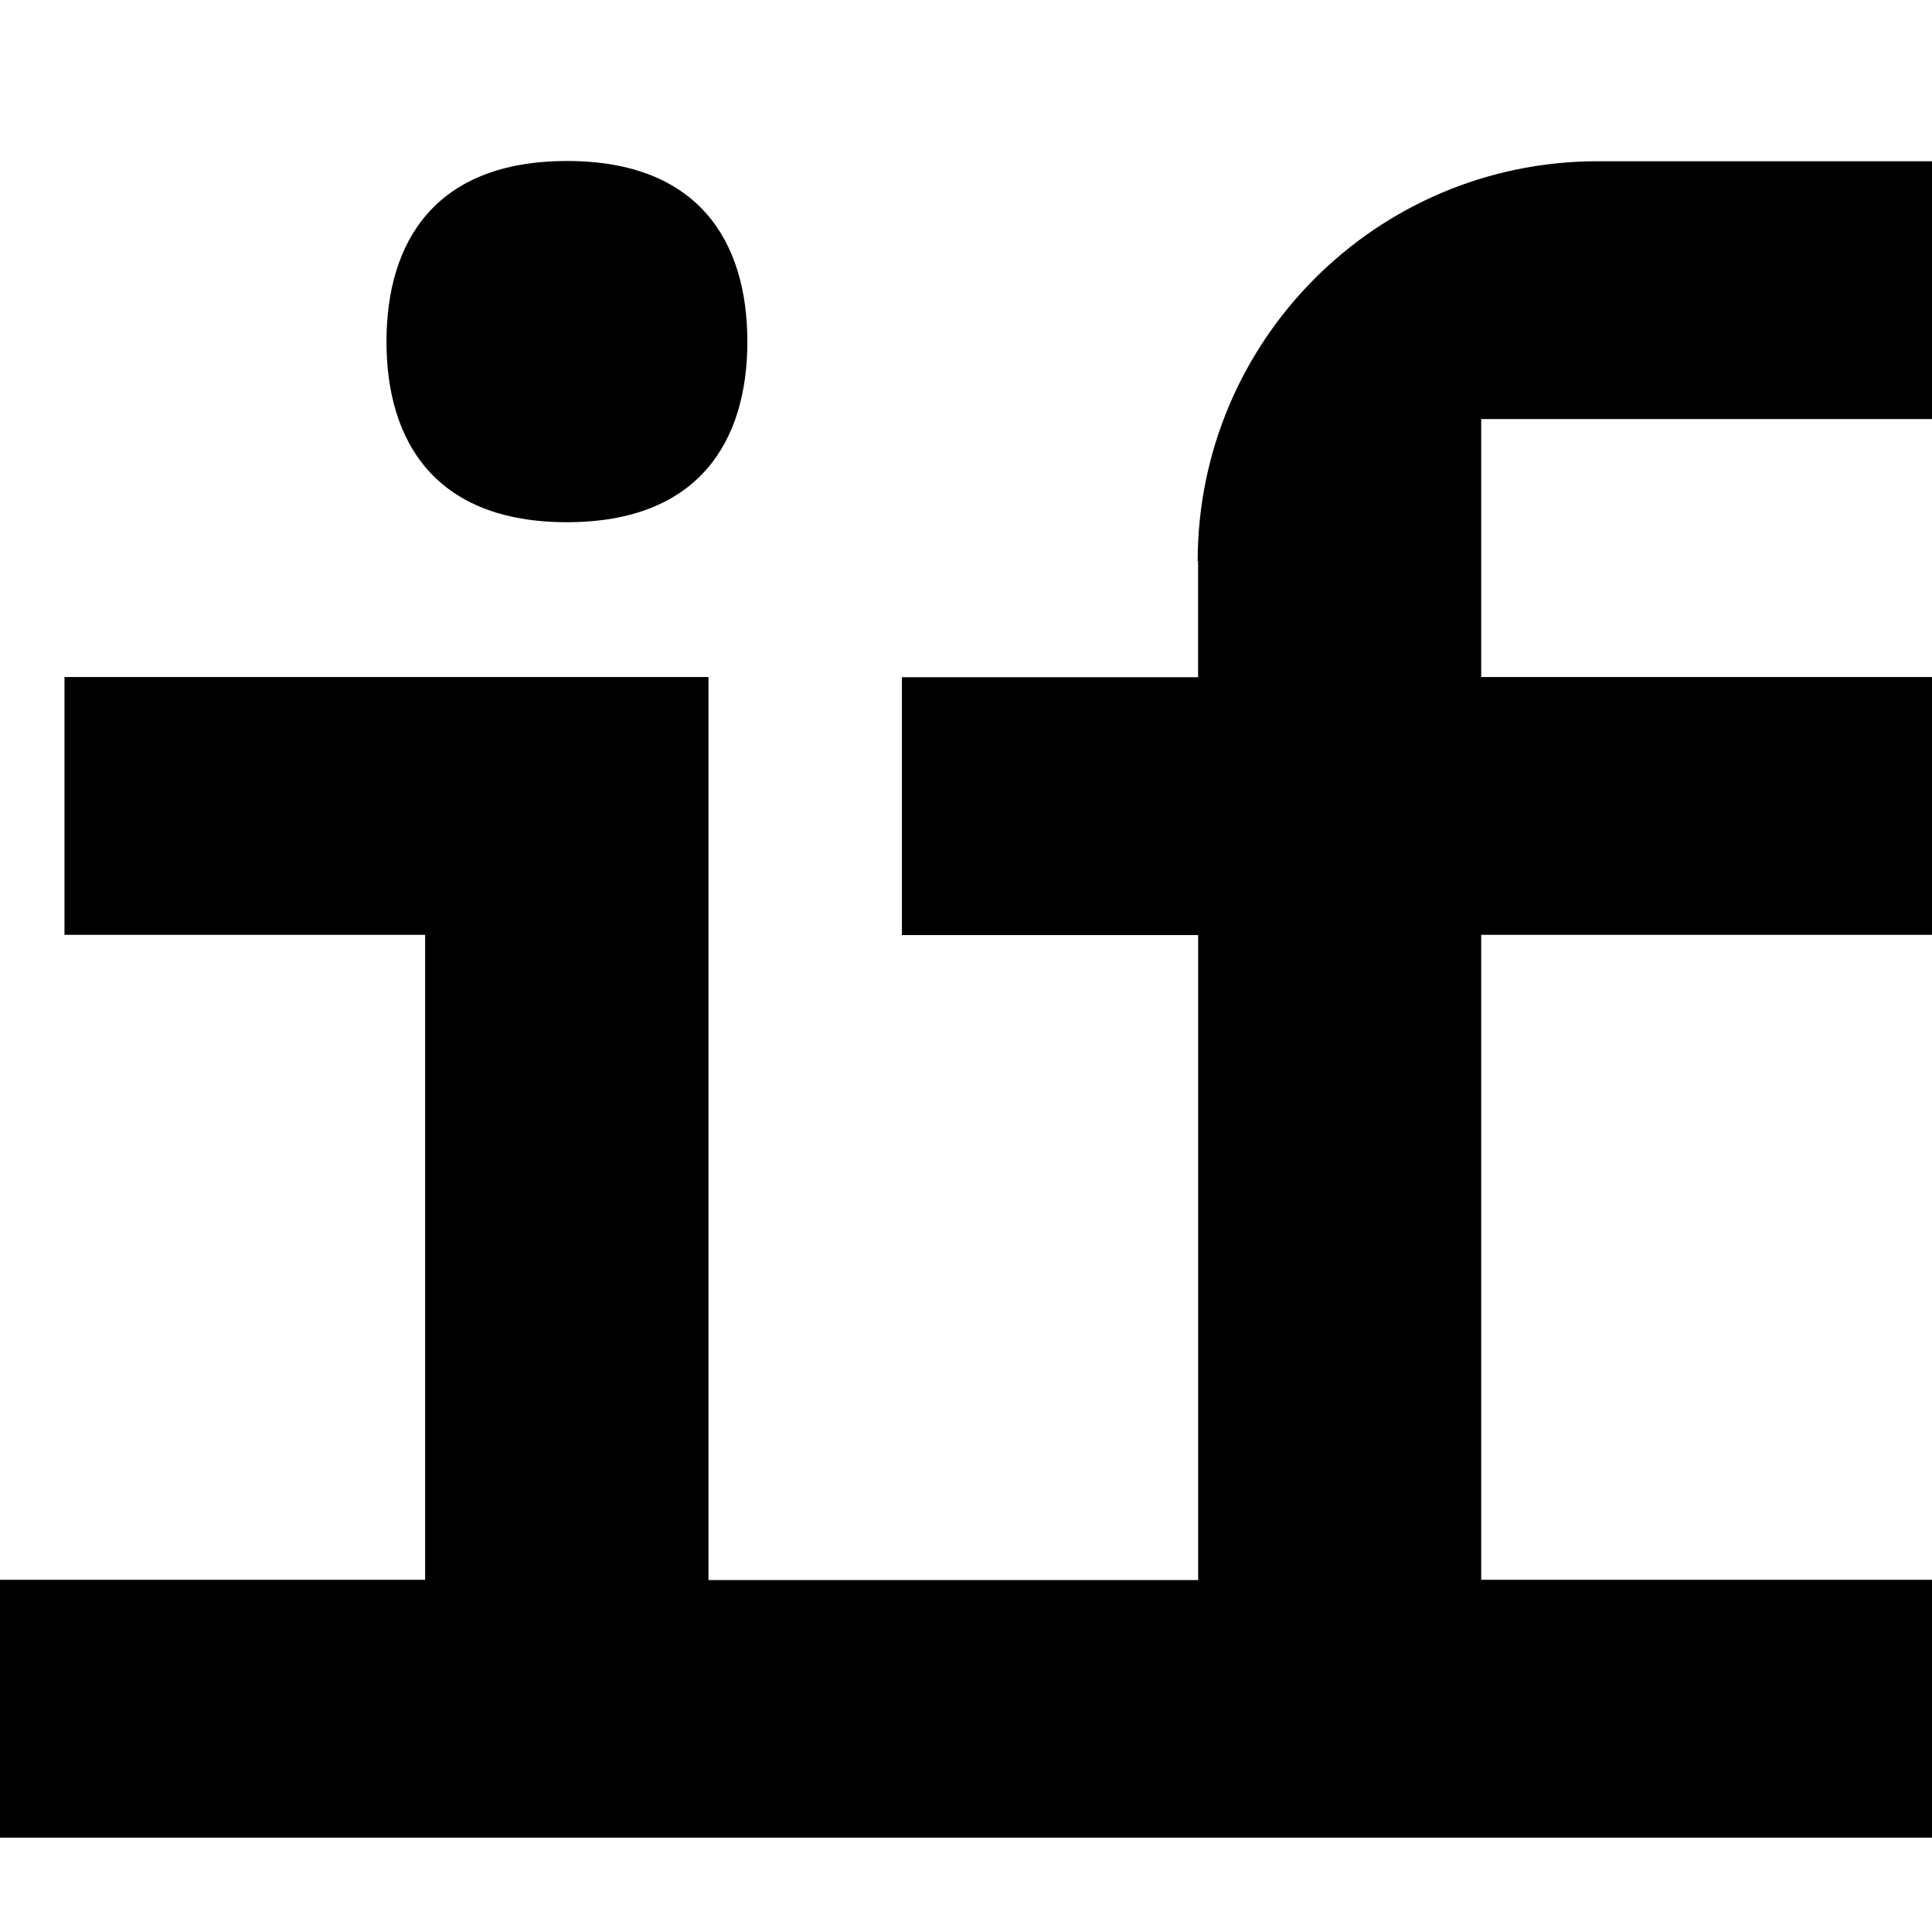
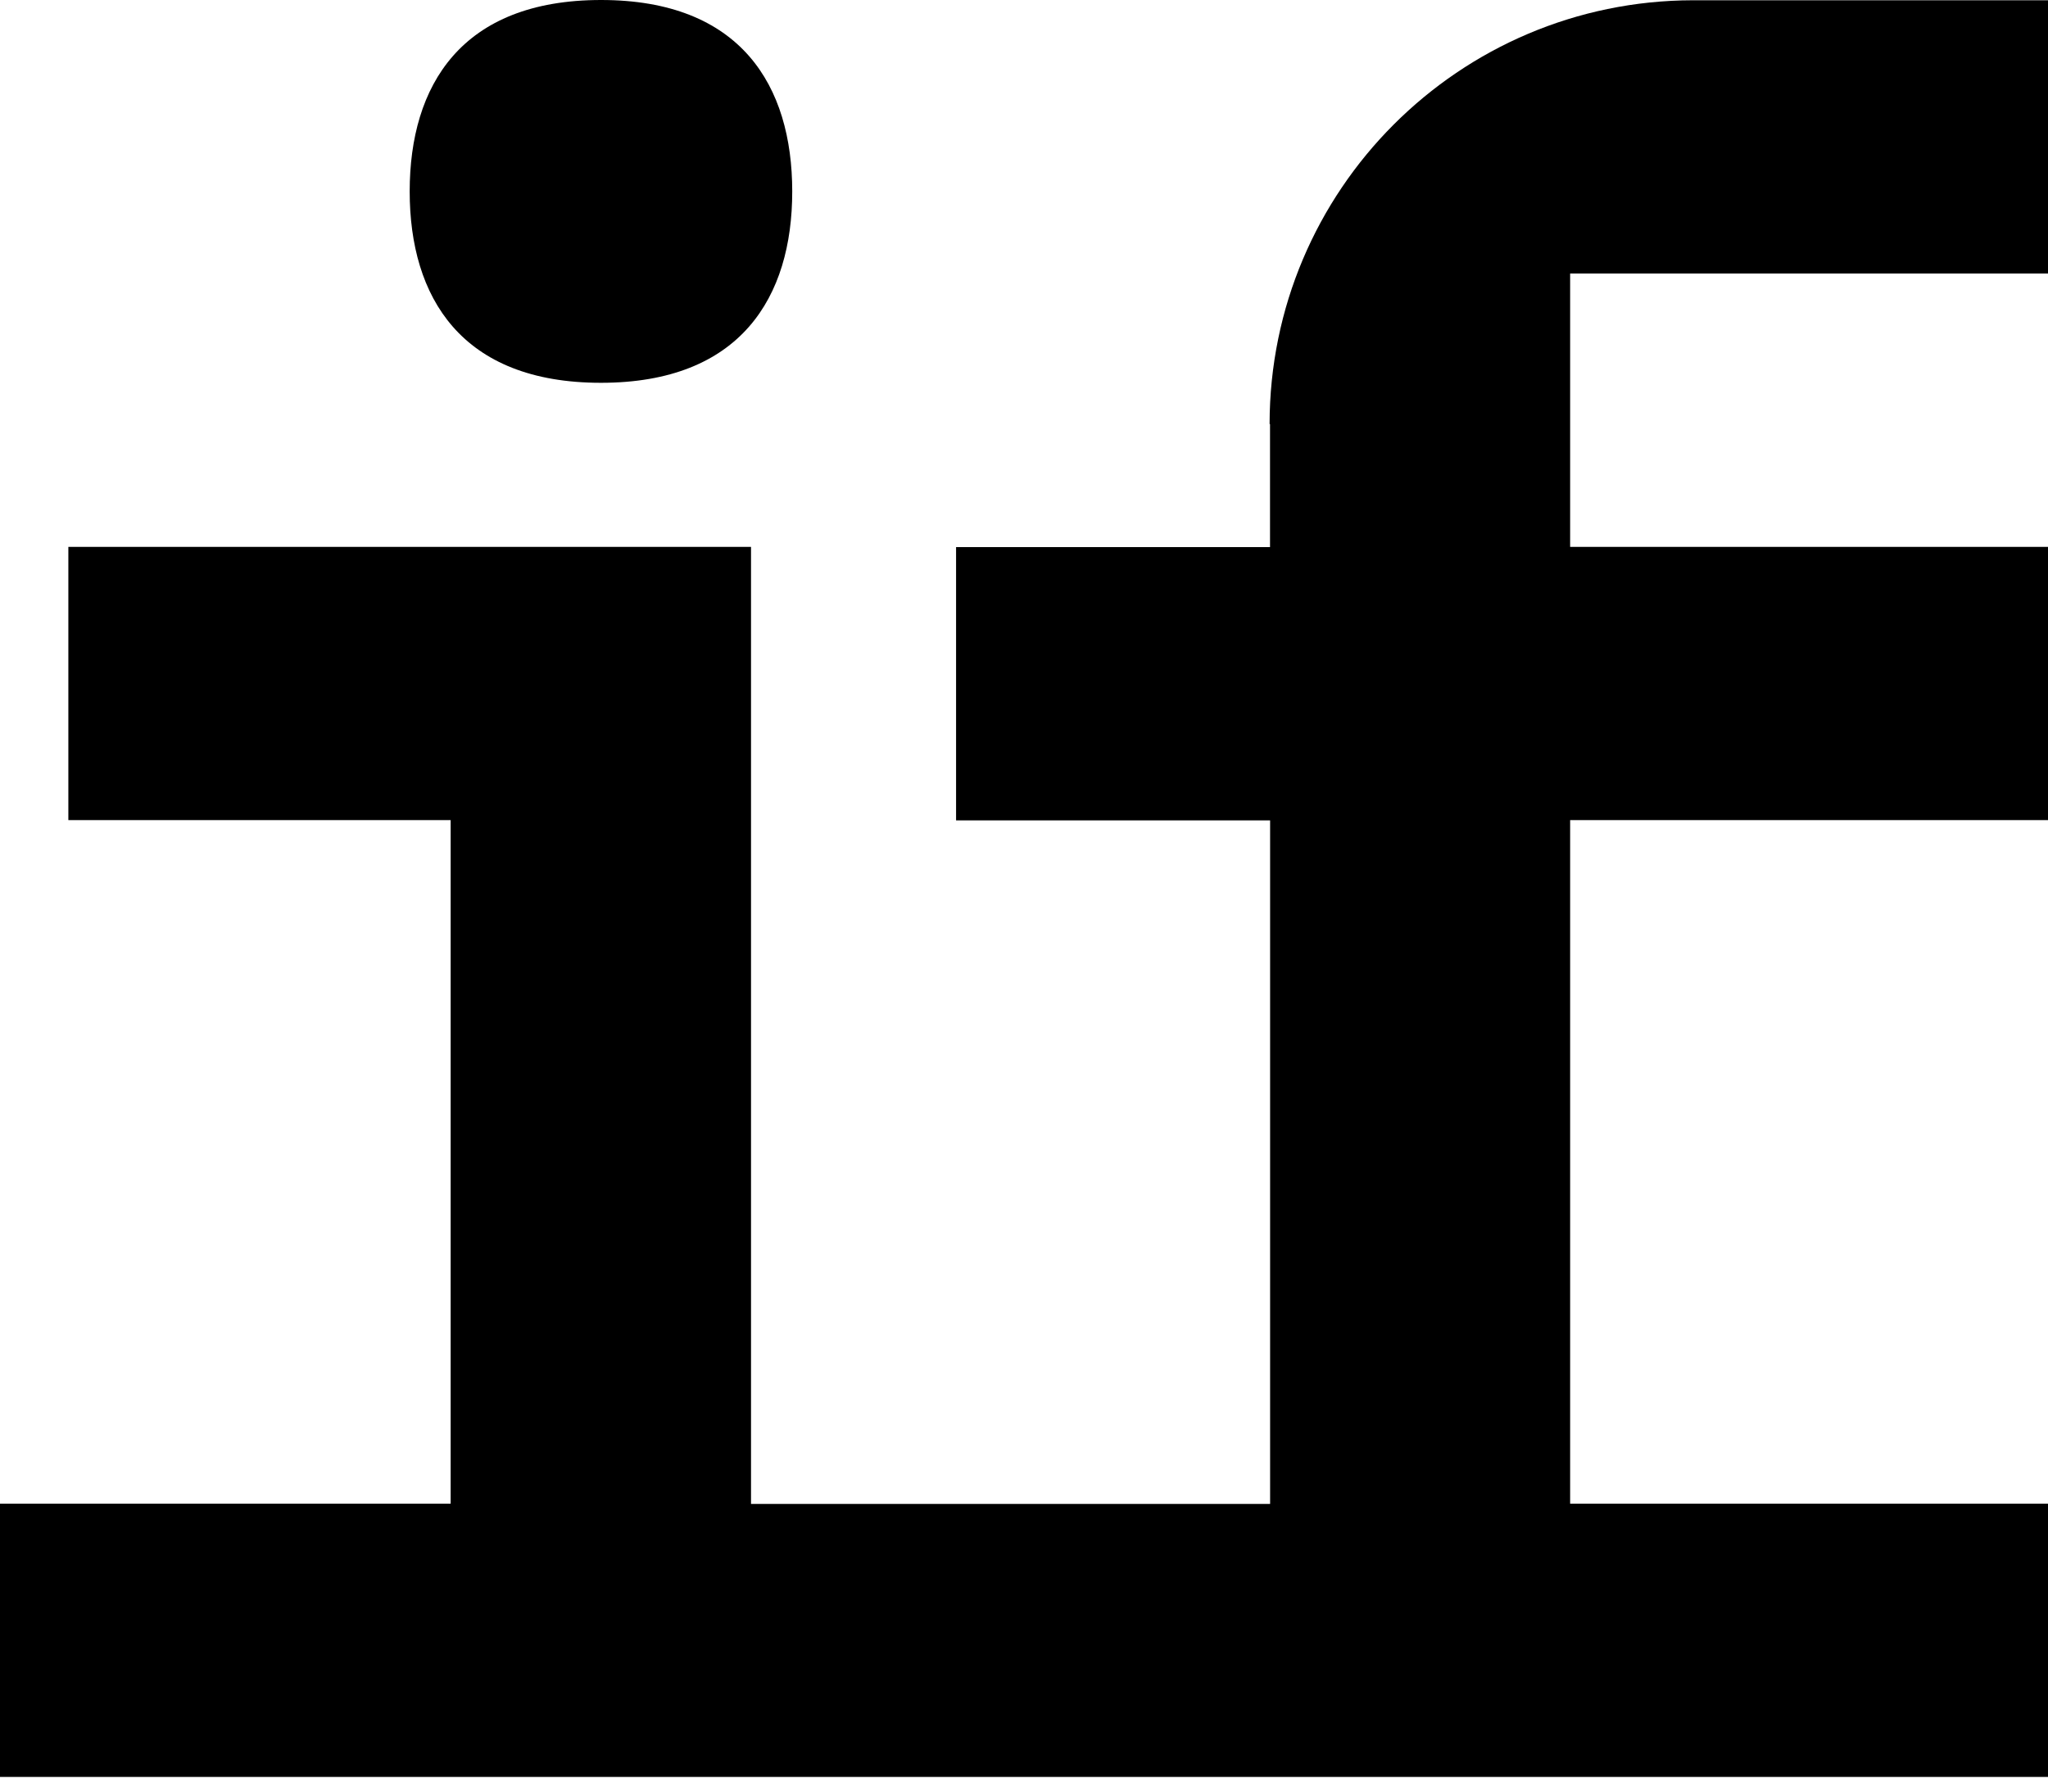
- <svg xmlns="http://www.w3.org/2000/svg" fill="currentColor" fill-rule="evenodd" height="1em" style="flex:none;line-height:1" viewBox="0 0 24 24" width="1em">
+ <svg xmlns="http://www.w3.org/2000/svg" fill="#000" fill-rule="evenodd" viewBox="0 2 24 21" width="24" height="21">
  <path d="M7.043 6.487c1.635 0 2.241-1.003 2.241-2.243S8.681 2 7.044 2C5.405 2 4.801 3.003 4.801 4.244c0 1.24.604 2.243 2.241 2.243z" />
  <path d="M14.883 6.97v1.443h-3.679v3.203h3.68v8.012H8.801V8.41h-8v3.203h4.48v8.012H0v3.203h24v-3.203h-5.6v-8.012H24V8.41h-5.6V5.206H24V2.003h-4.161a4.97 4.97 0 00-4.961 4.967h.005z" />
</svg>
